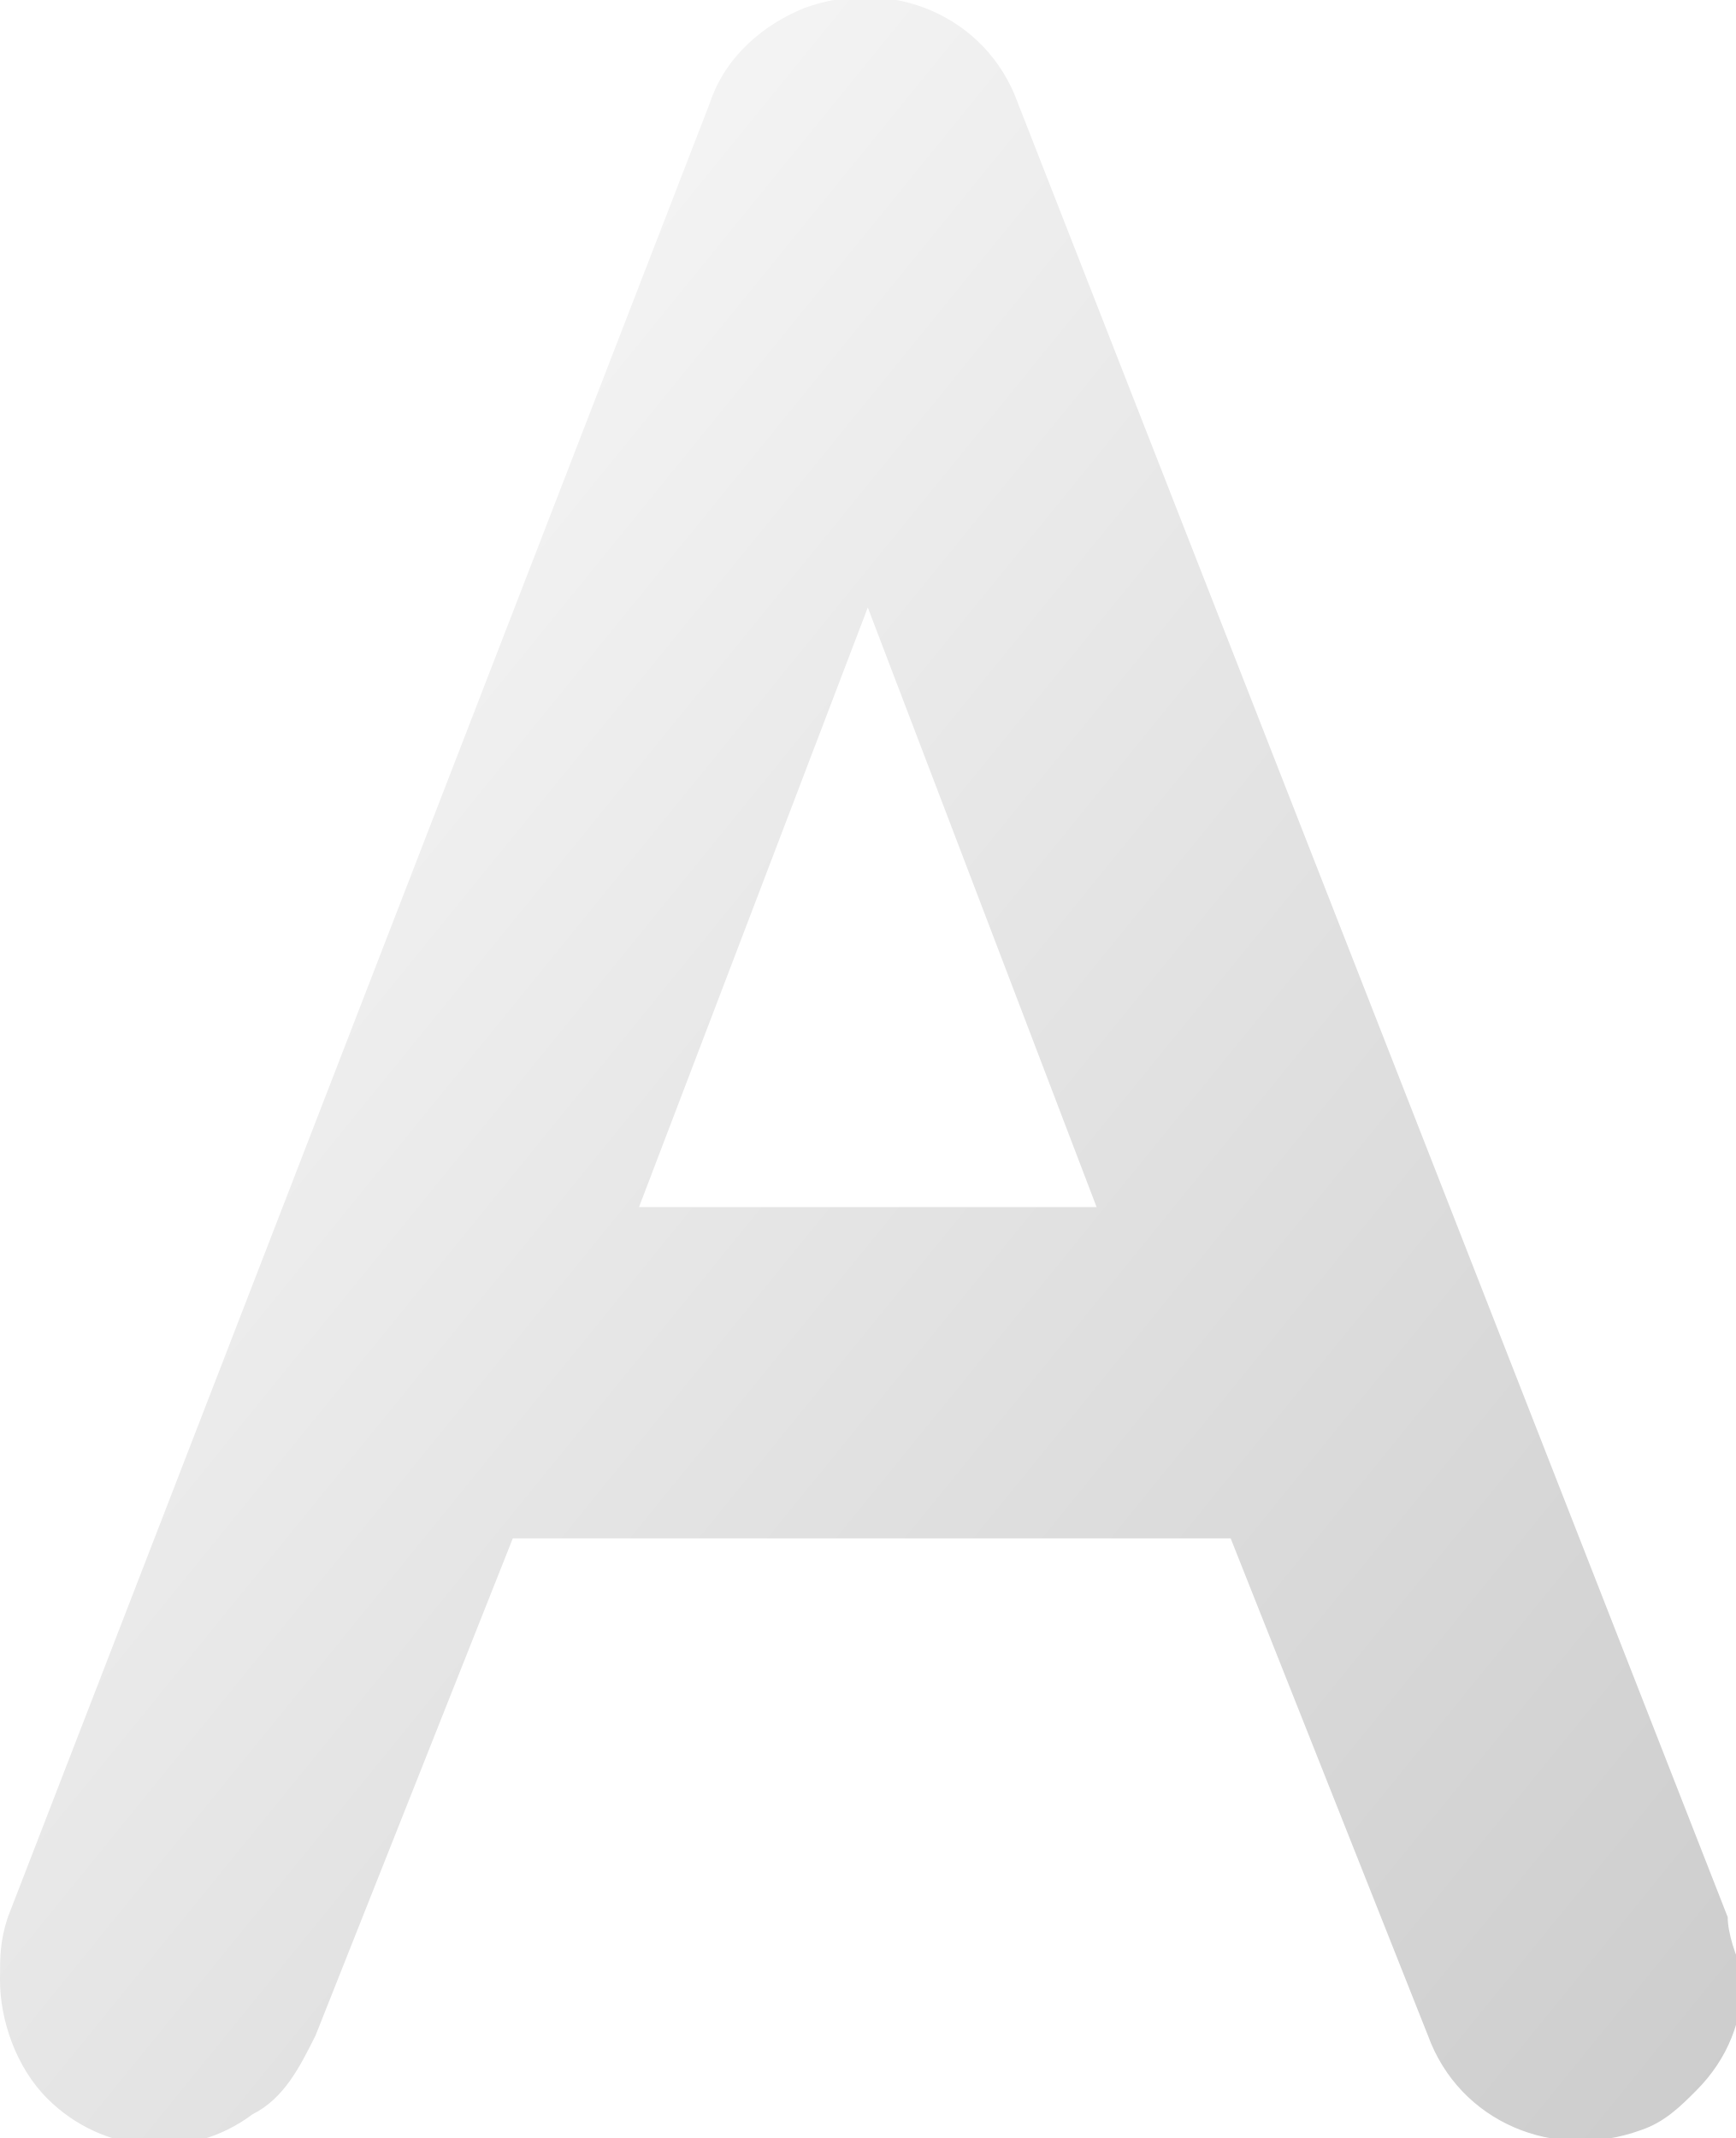
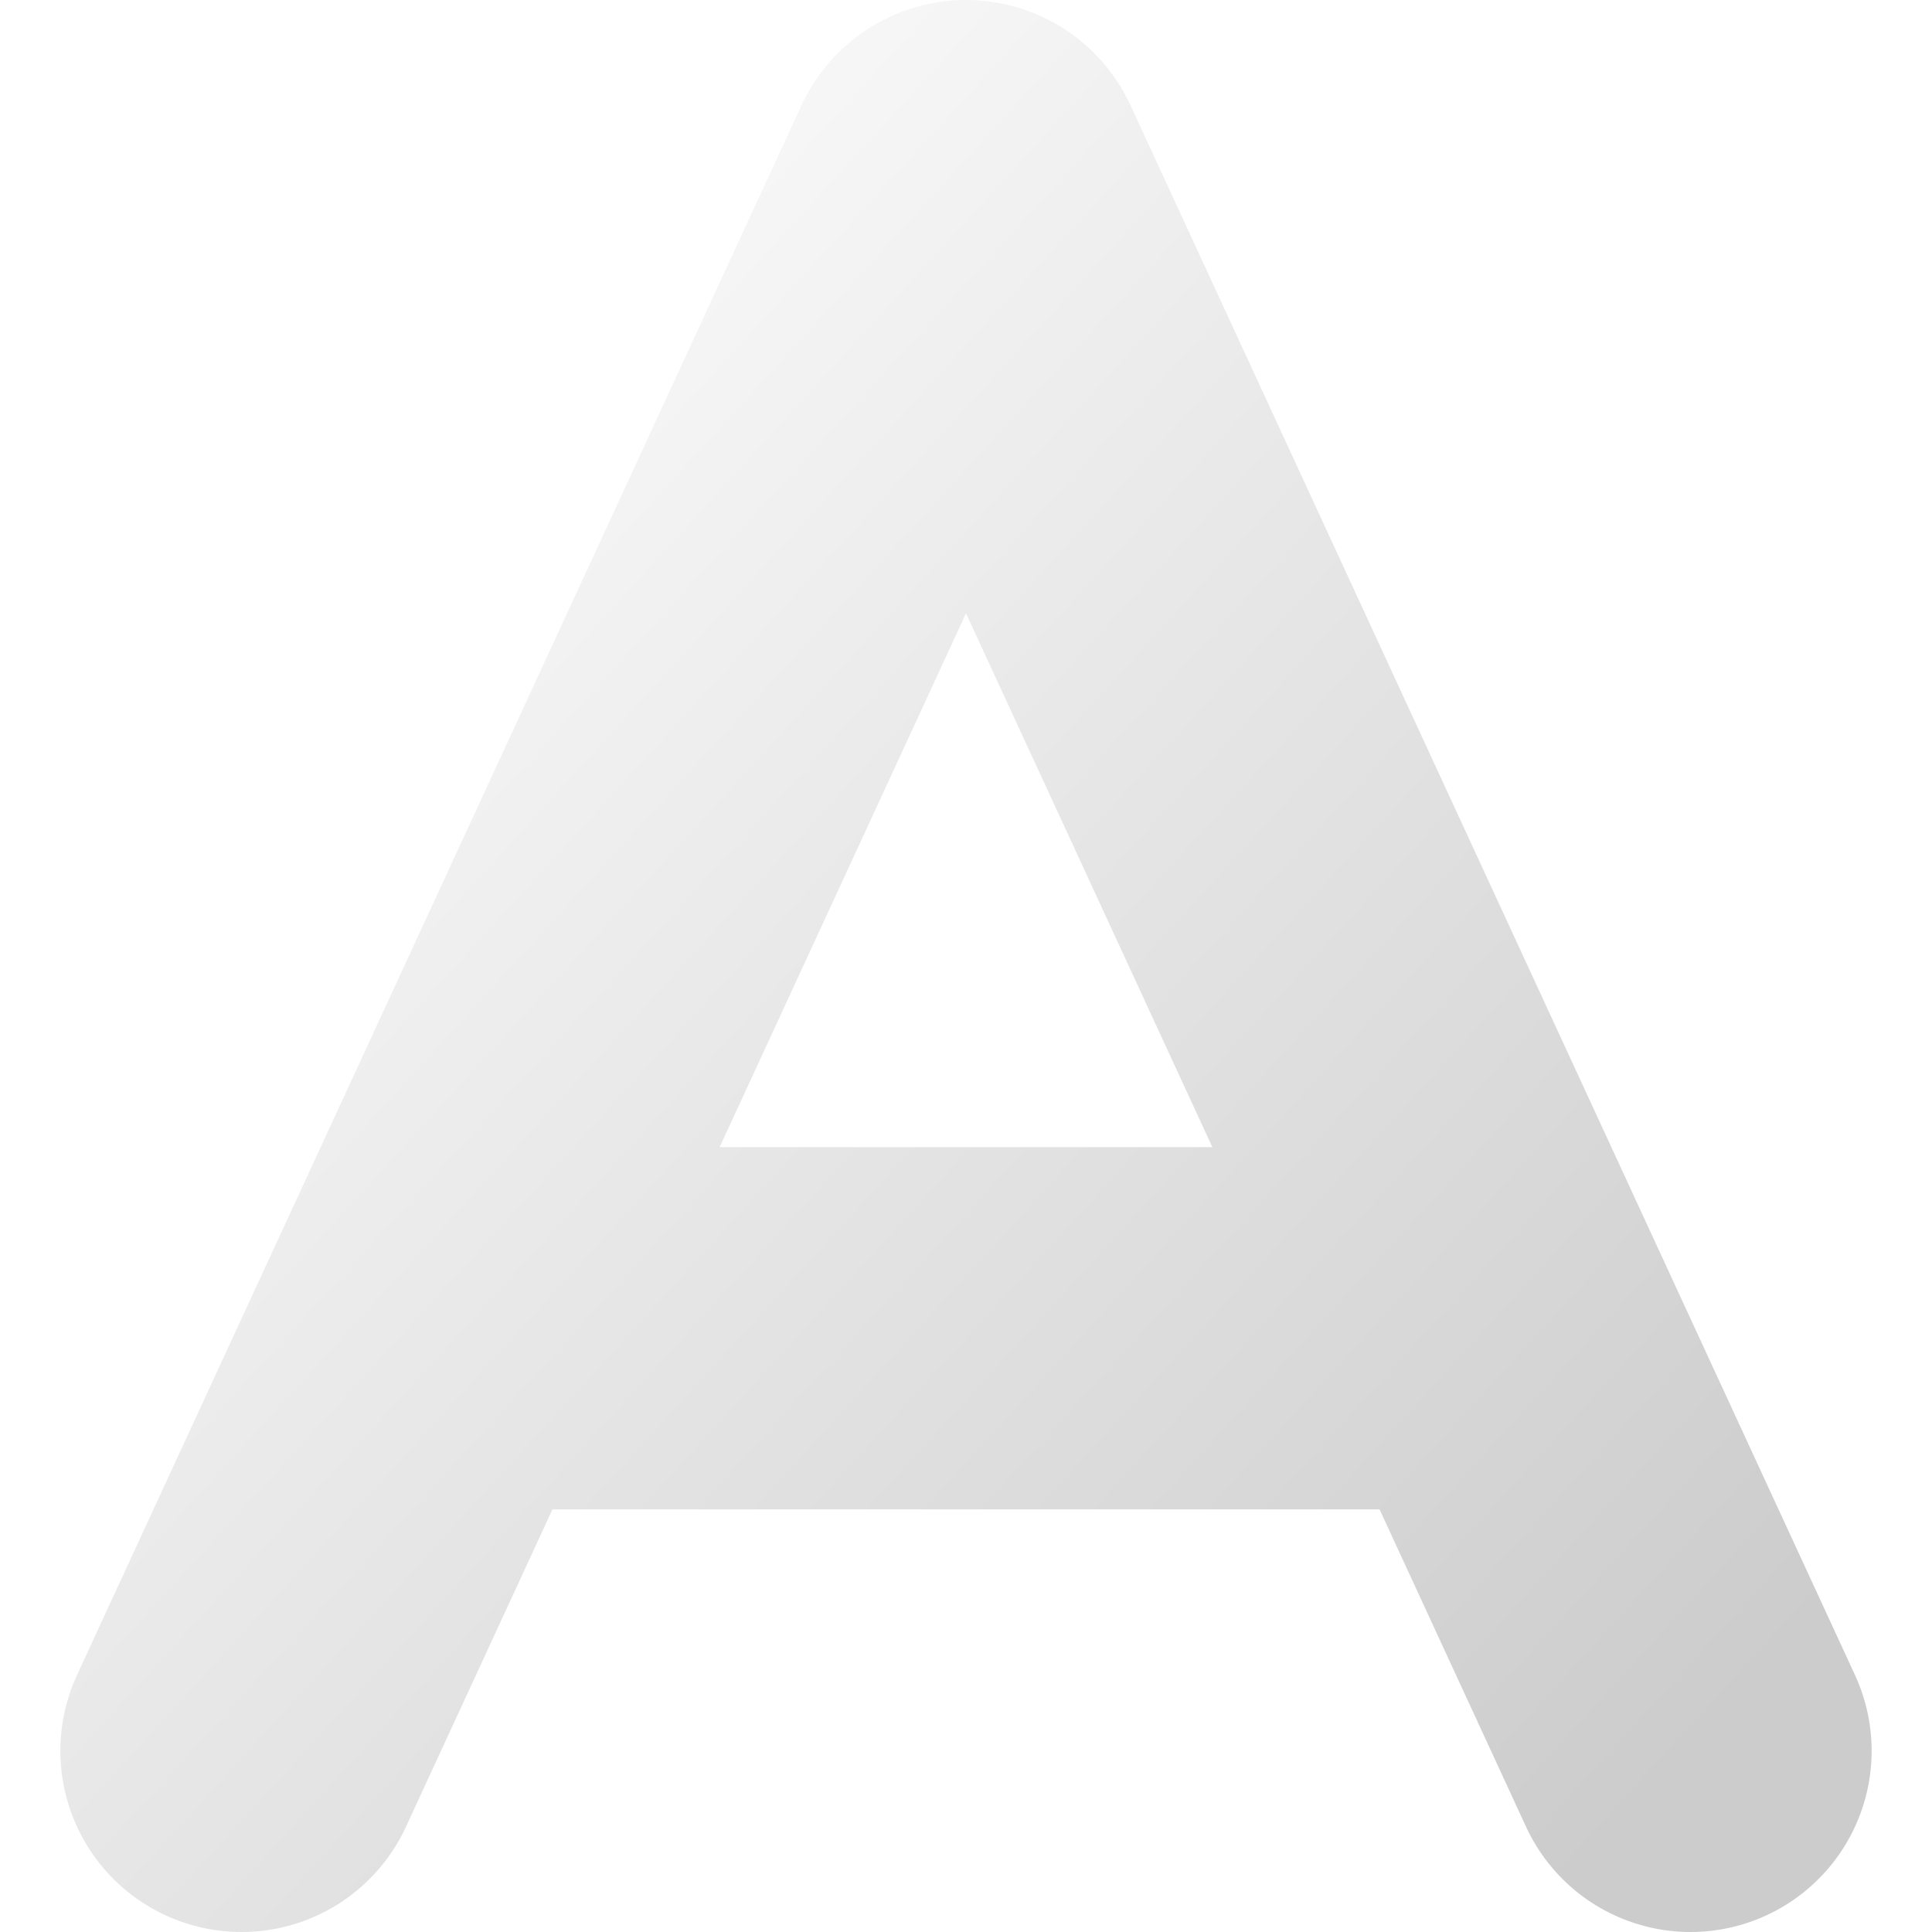
- <svg xmlns="http://www.w3.org/2000/svg" version="1.1" x="0px" y="0px" viewBox="0 0 22 27.1" style="enable-background:new 0 0 22 27.1;" xml:space="preserve">
+ <svg xmlns="http://www.w3.org/2000/svg" version="1.1" viewBox="0 0 32 32">
  <defs>
    <linearGradient id="g" x1="0" x2="1" y1="0" y2="1">
      <stop offset="0" stop-color="#fff" />
      <stop offset="1" stop-color="#ccc" />
    </linearGradient>
  </defs>
-   <path d="M21.9,24.3L12.9,1.3c-0.4-1.1-1.6-1.6-2.7-1.2c-0.5,0.2-1,0.6-1.2,1.2l-8.9,23C0,24.6,0,24.8,0,25.1c0,0.5,0.2,1.1,0.6,1.5c0.7,0.7,1.8,0.8,2.6,0.2c0.4-0.2,0.6-0.6,0.8-1l2.5-6.3h9.1l2.5,6.3c0.4,1.1,1.6,1.6,2.7,1.2c0.3-0.1,0.5-0.3,0.7-0.5c0.4-0.4,0.6-0.9,0.6-1.5C22,24.8,21.9,24.5,21.9,24.3zM13.9,15.3H8.1L11,7.7L13.9,15.3z" fill="url(#g)" />
+   <path d="M4 29L16 3L28 29M9 22h14z" stroke="url(#g)" fill="none" stroke-width="6" stroke-linecap="round" stroke-linejoin="round" />
</svg>
